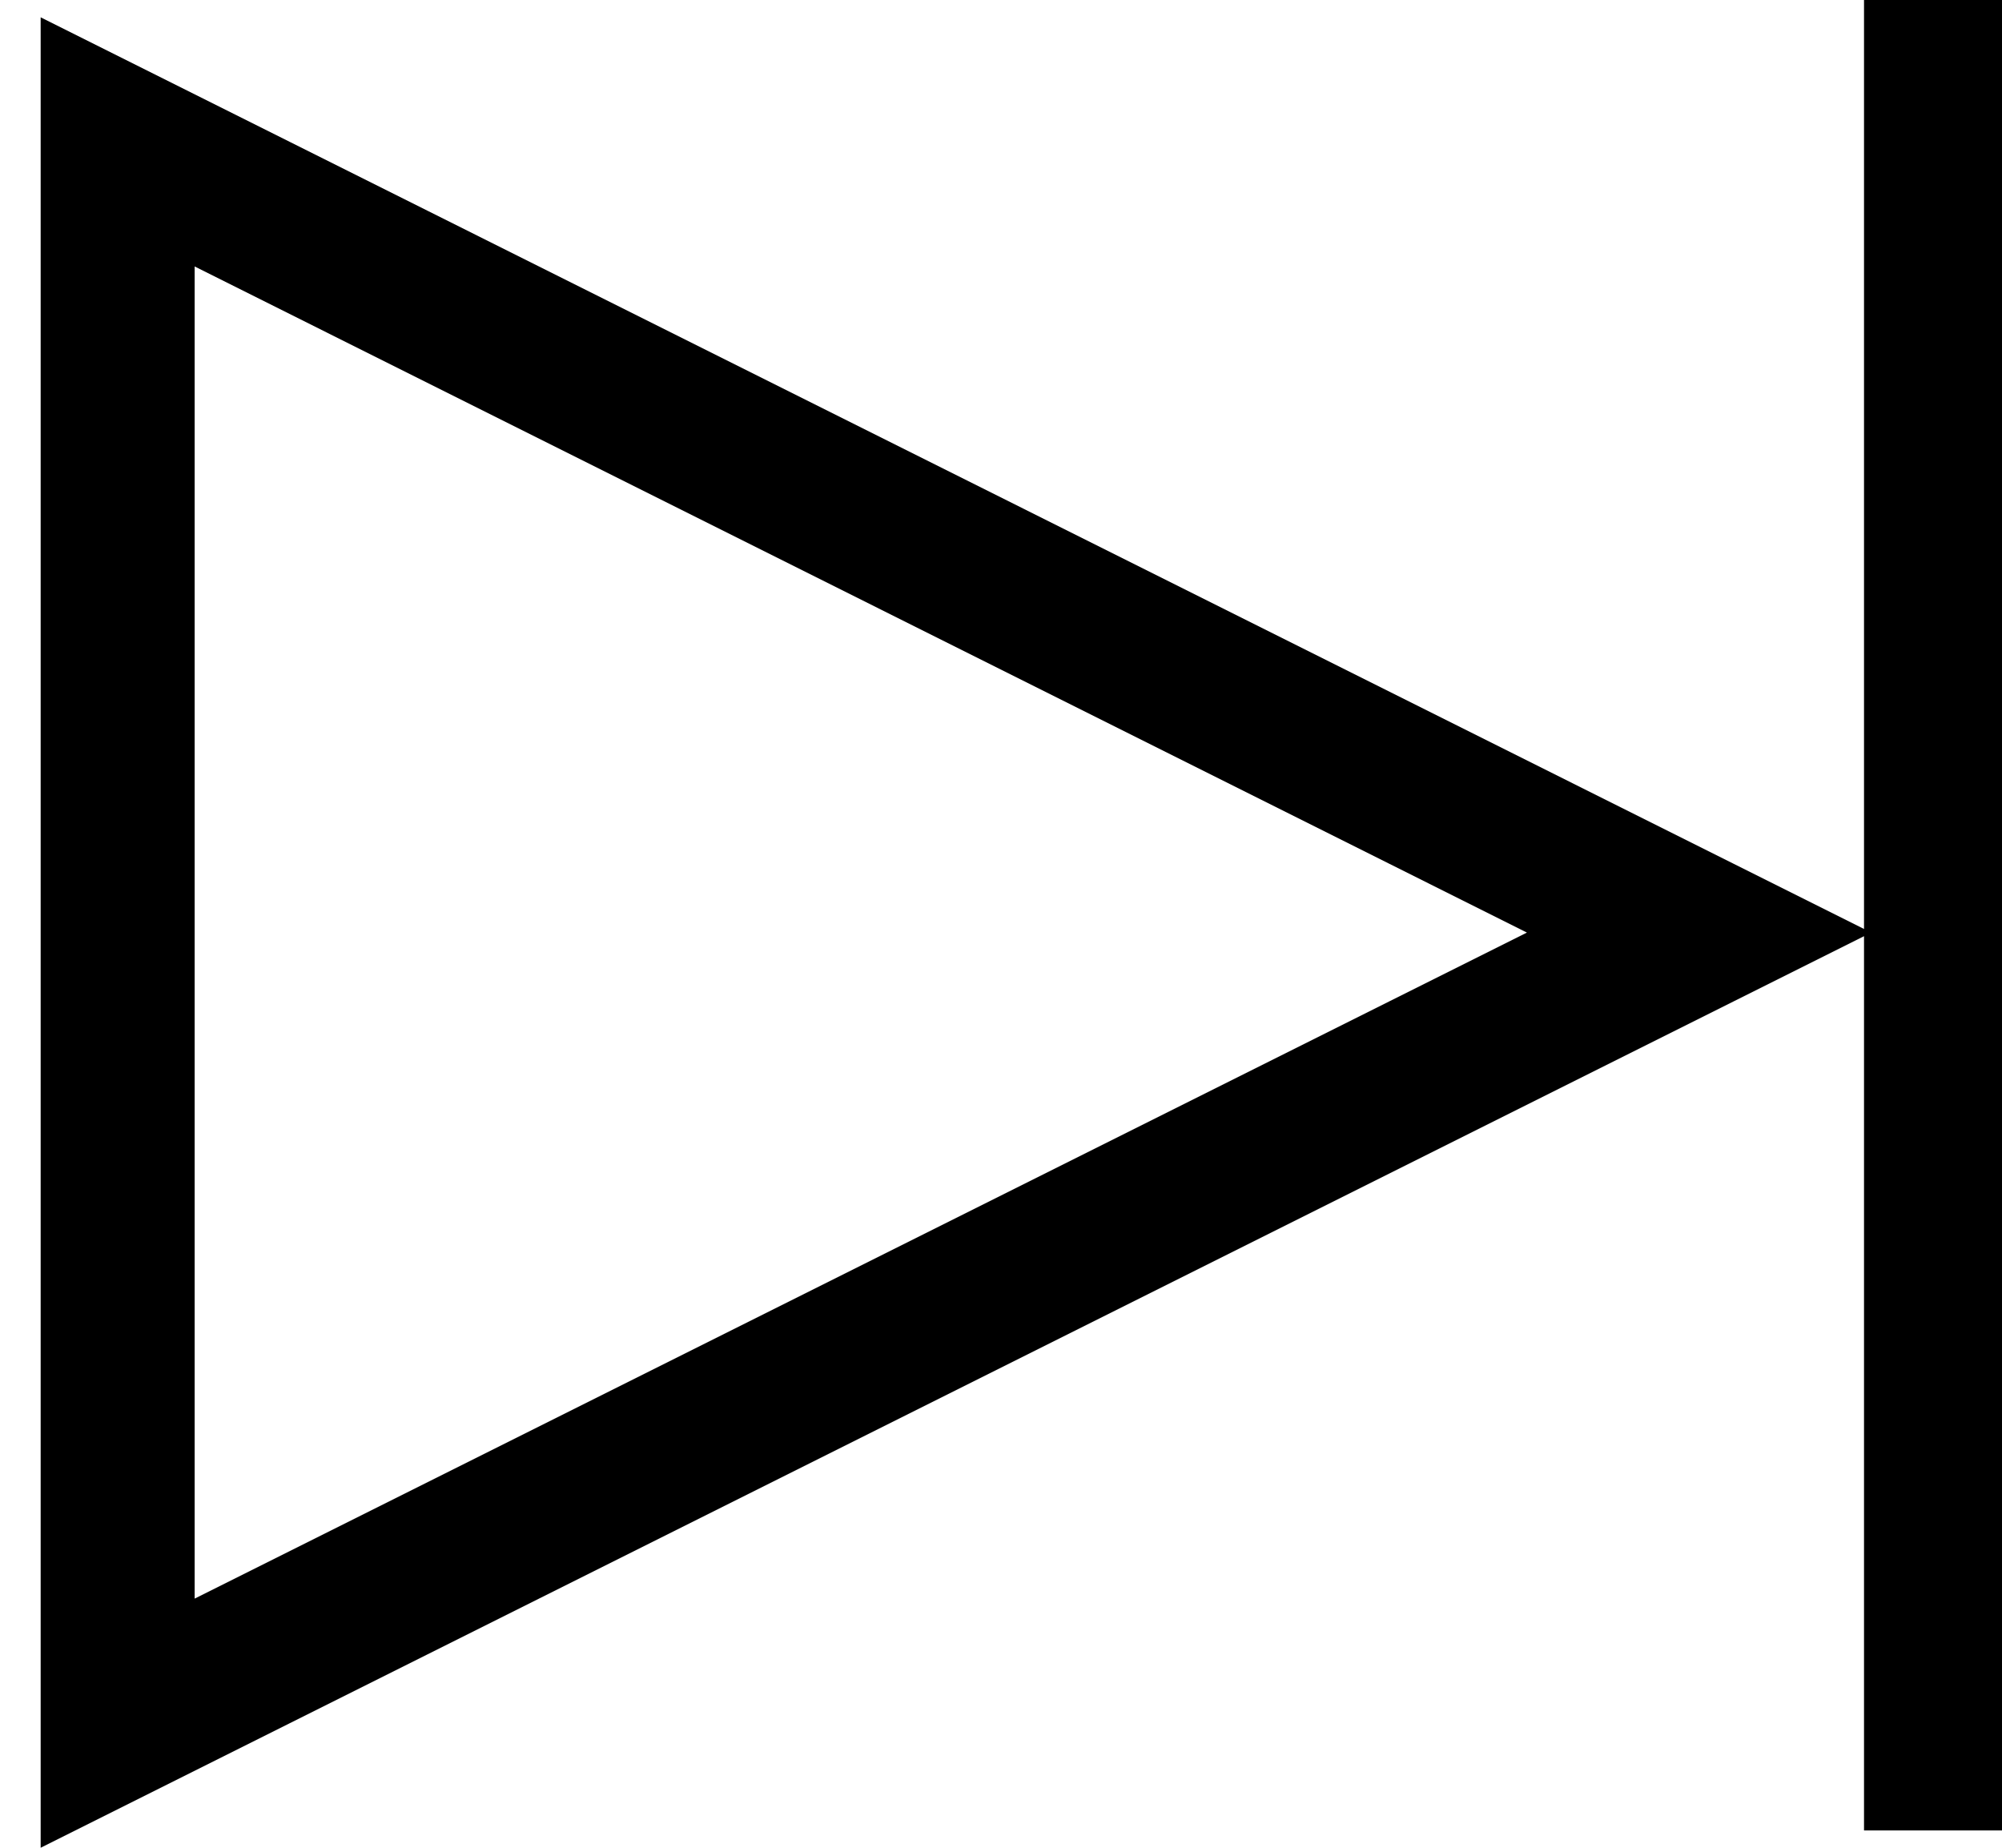
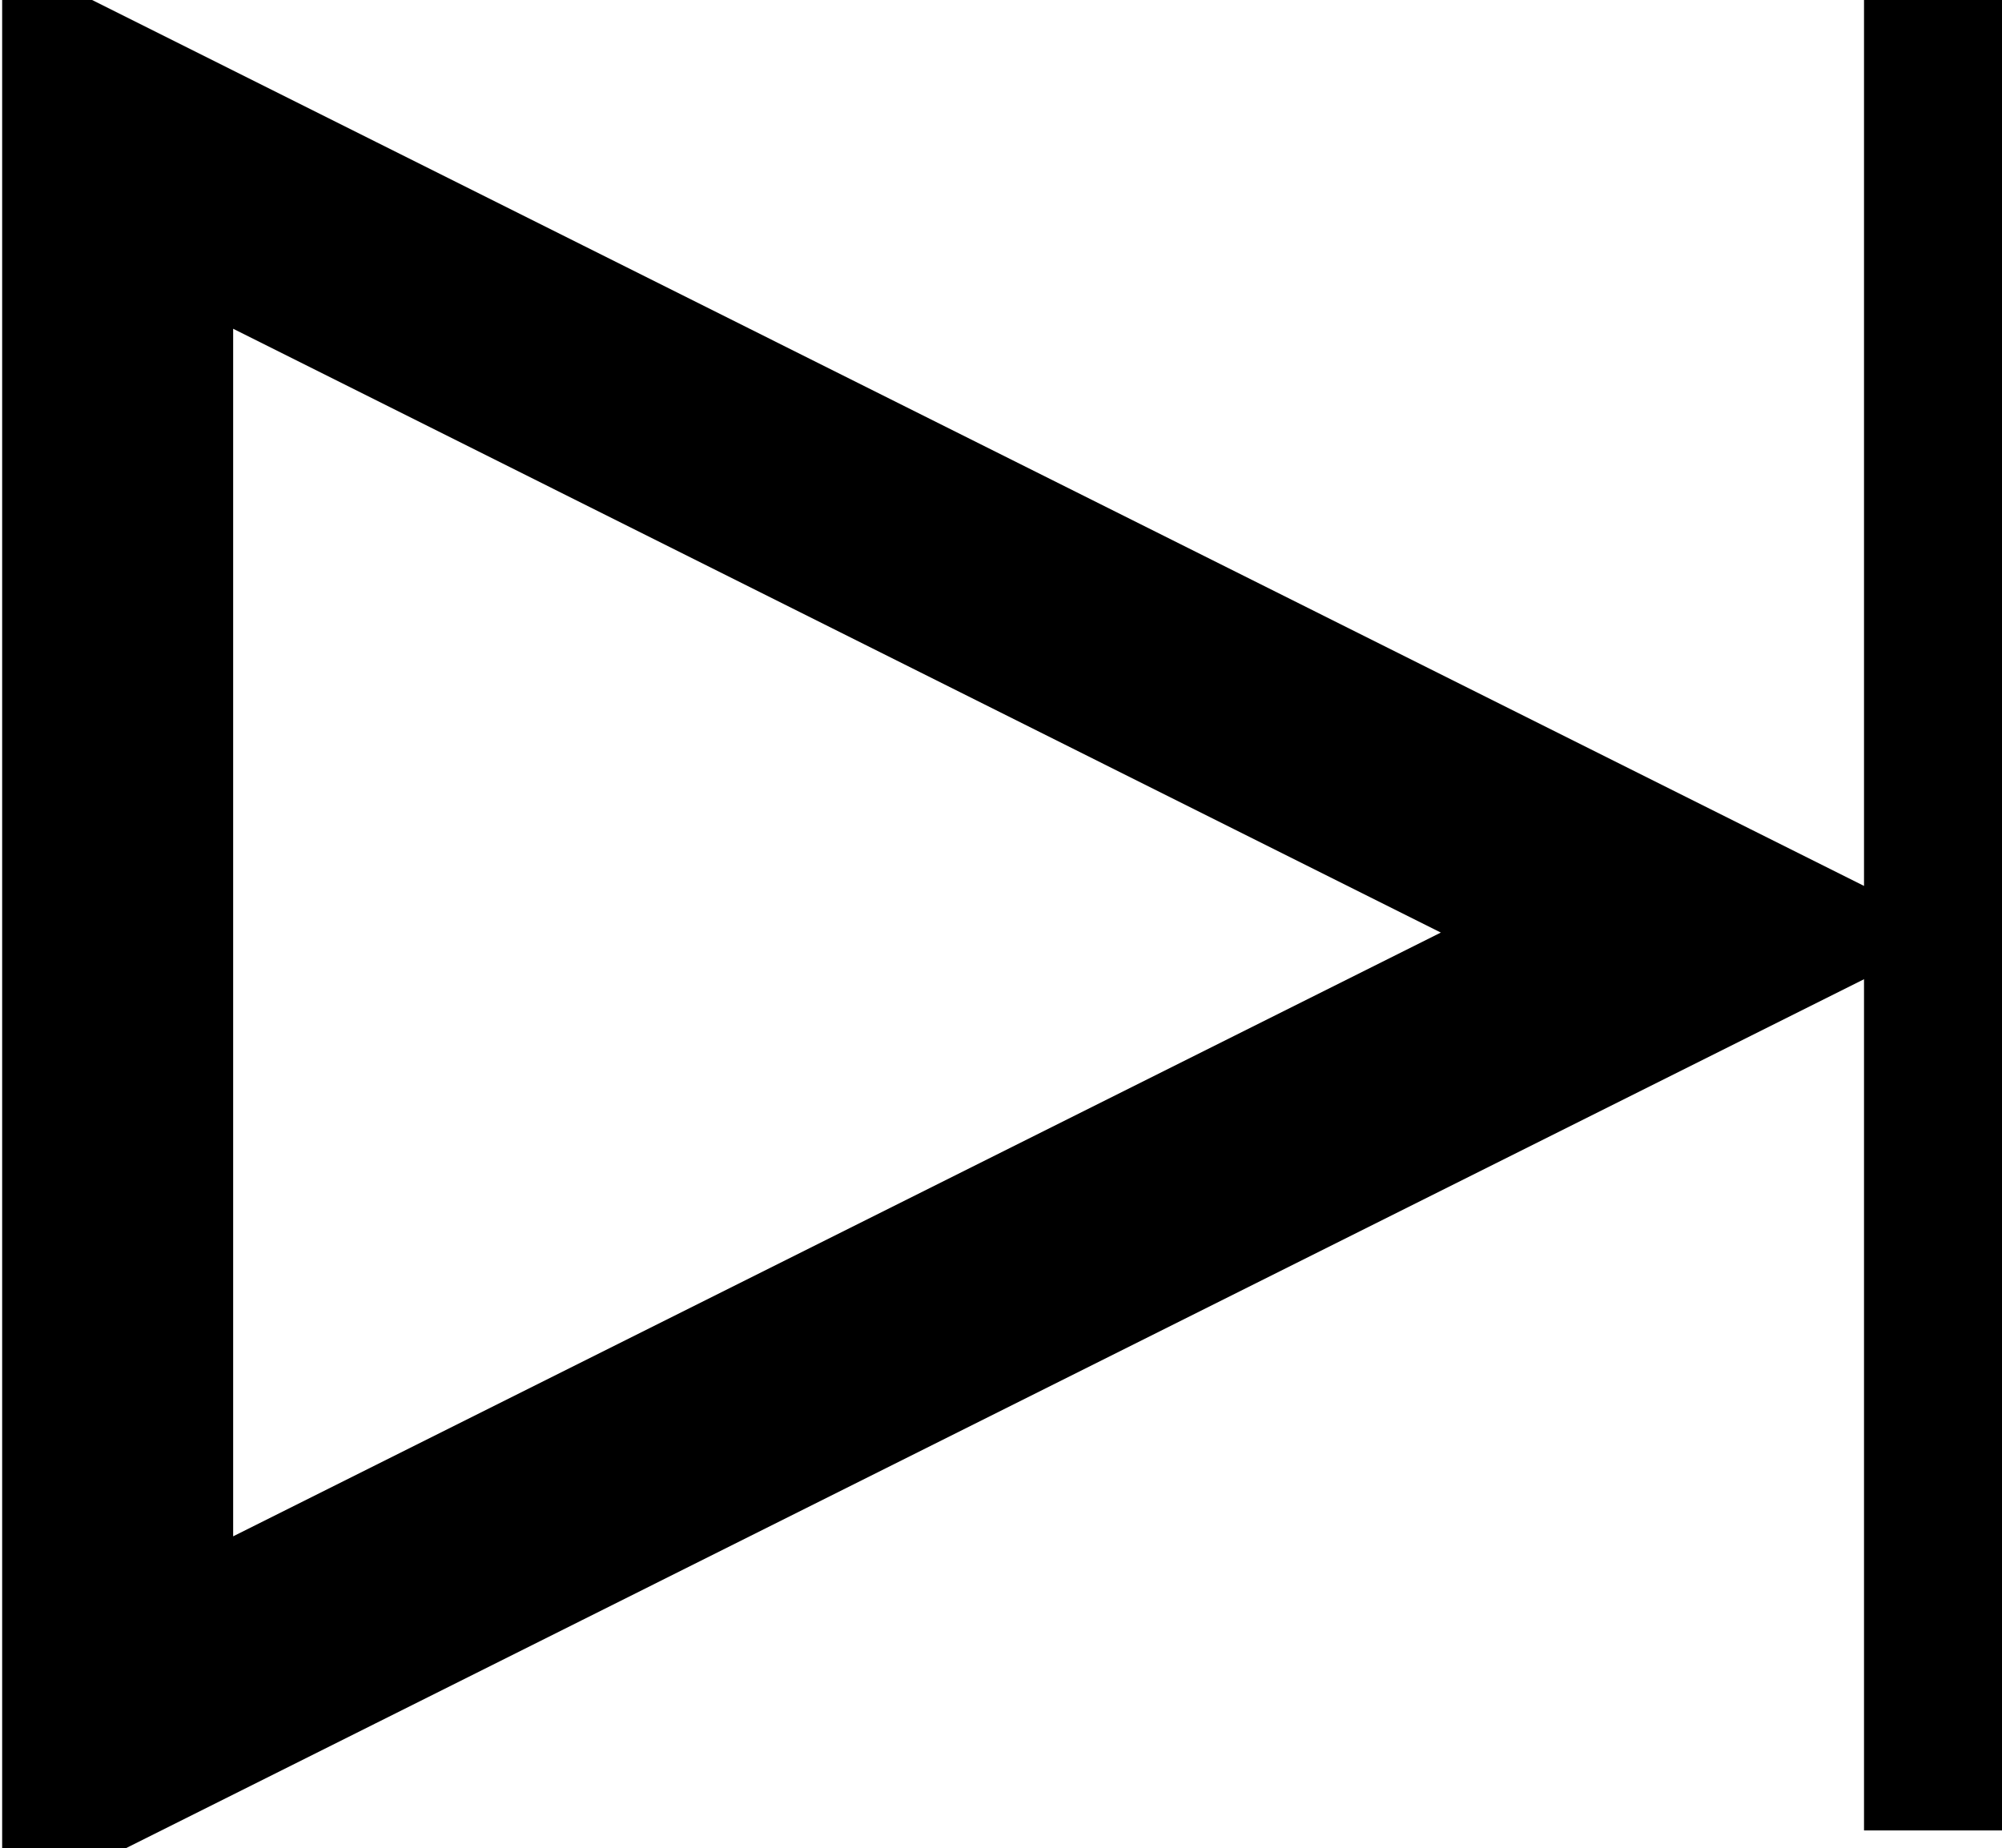
<svg xmlns="http://www.w3.org/2000/svg" width="26" height="24">
  <g stroke="#000" fill="none" fill-rule="evenodd">
-     <path d="M1.528 1.843l20.538 10.27L1.528 22.382V1.843z" stroke-width="2" />
+     <path d="M1.528 1.843l20.538 10.27L1.528 22.382V1.843z" stroke-width="3" />
    <path fill="#D8D8D8" d="M24.708.5h1v22.775h-1z" />
  </g>
</svg>
